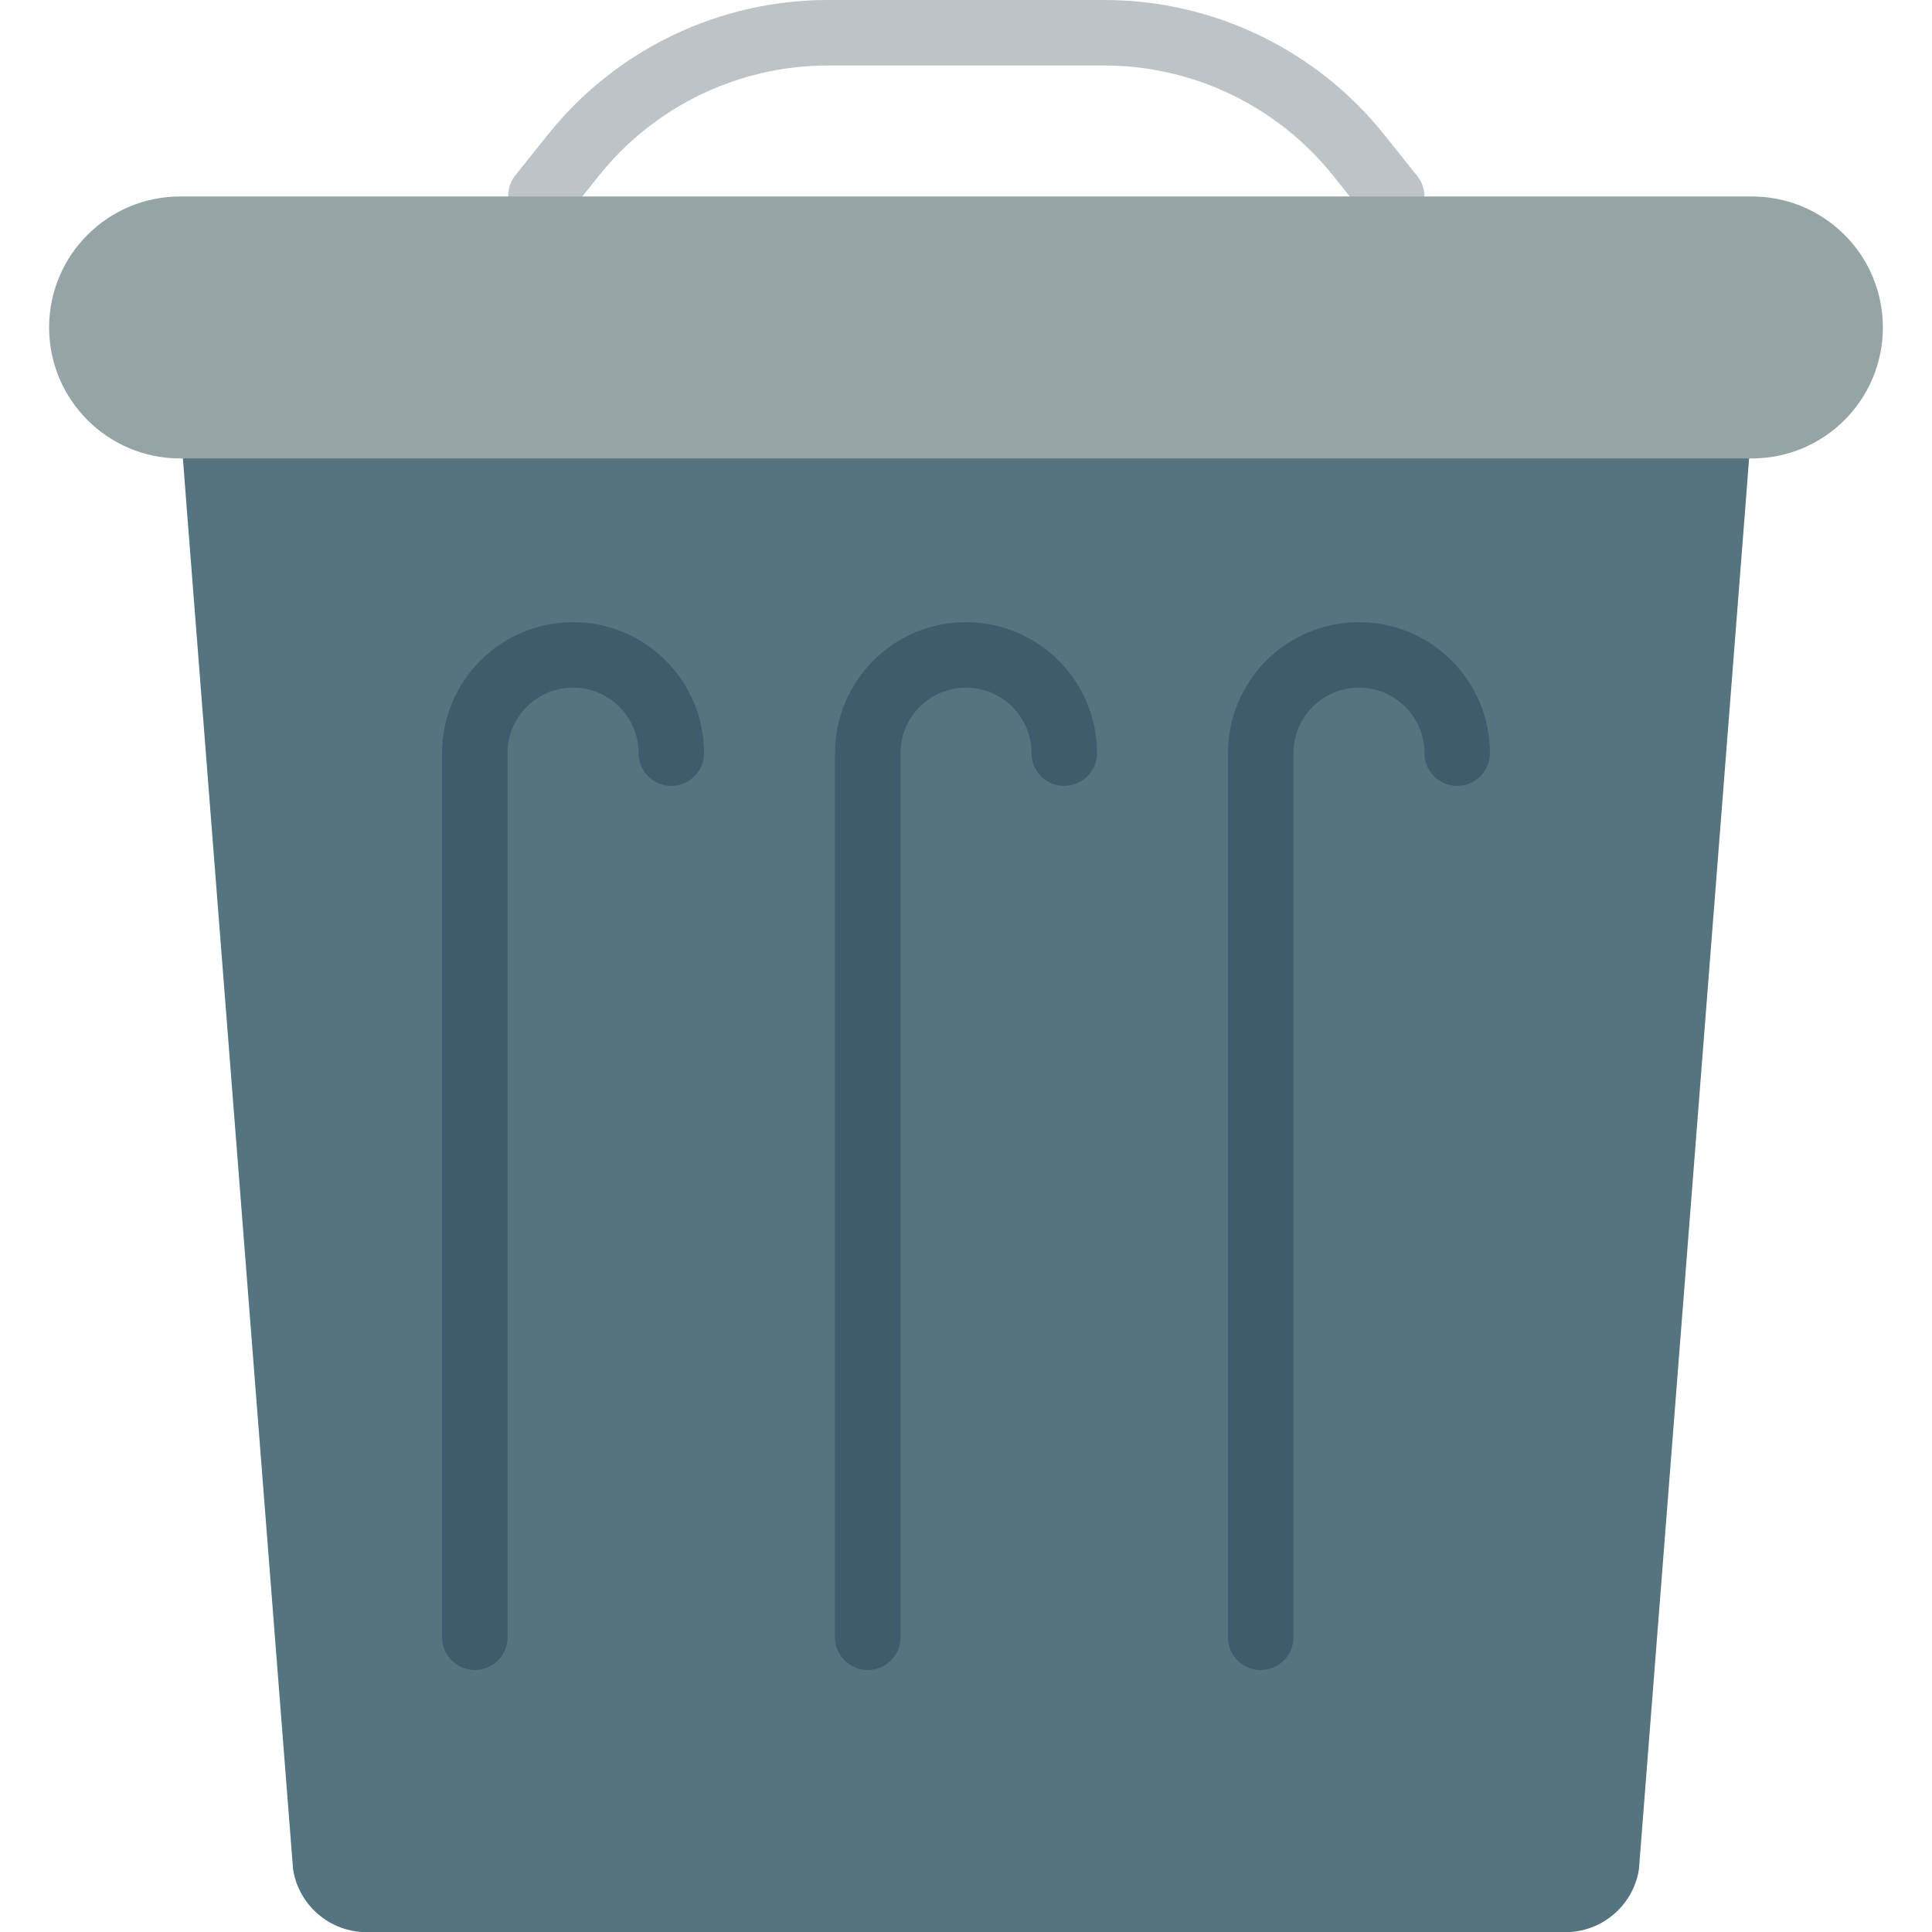
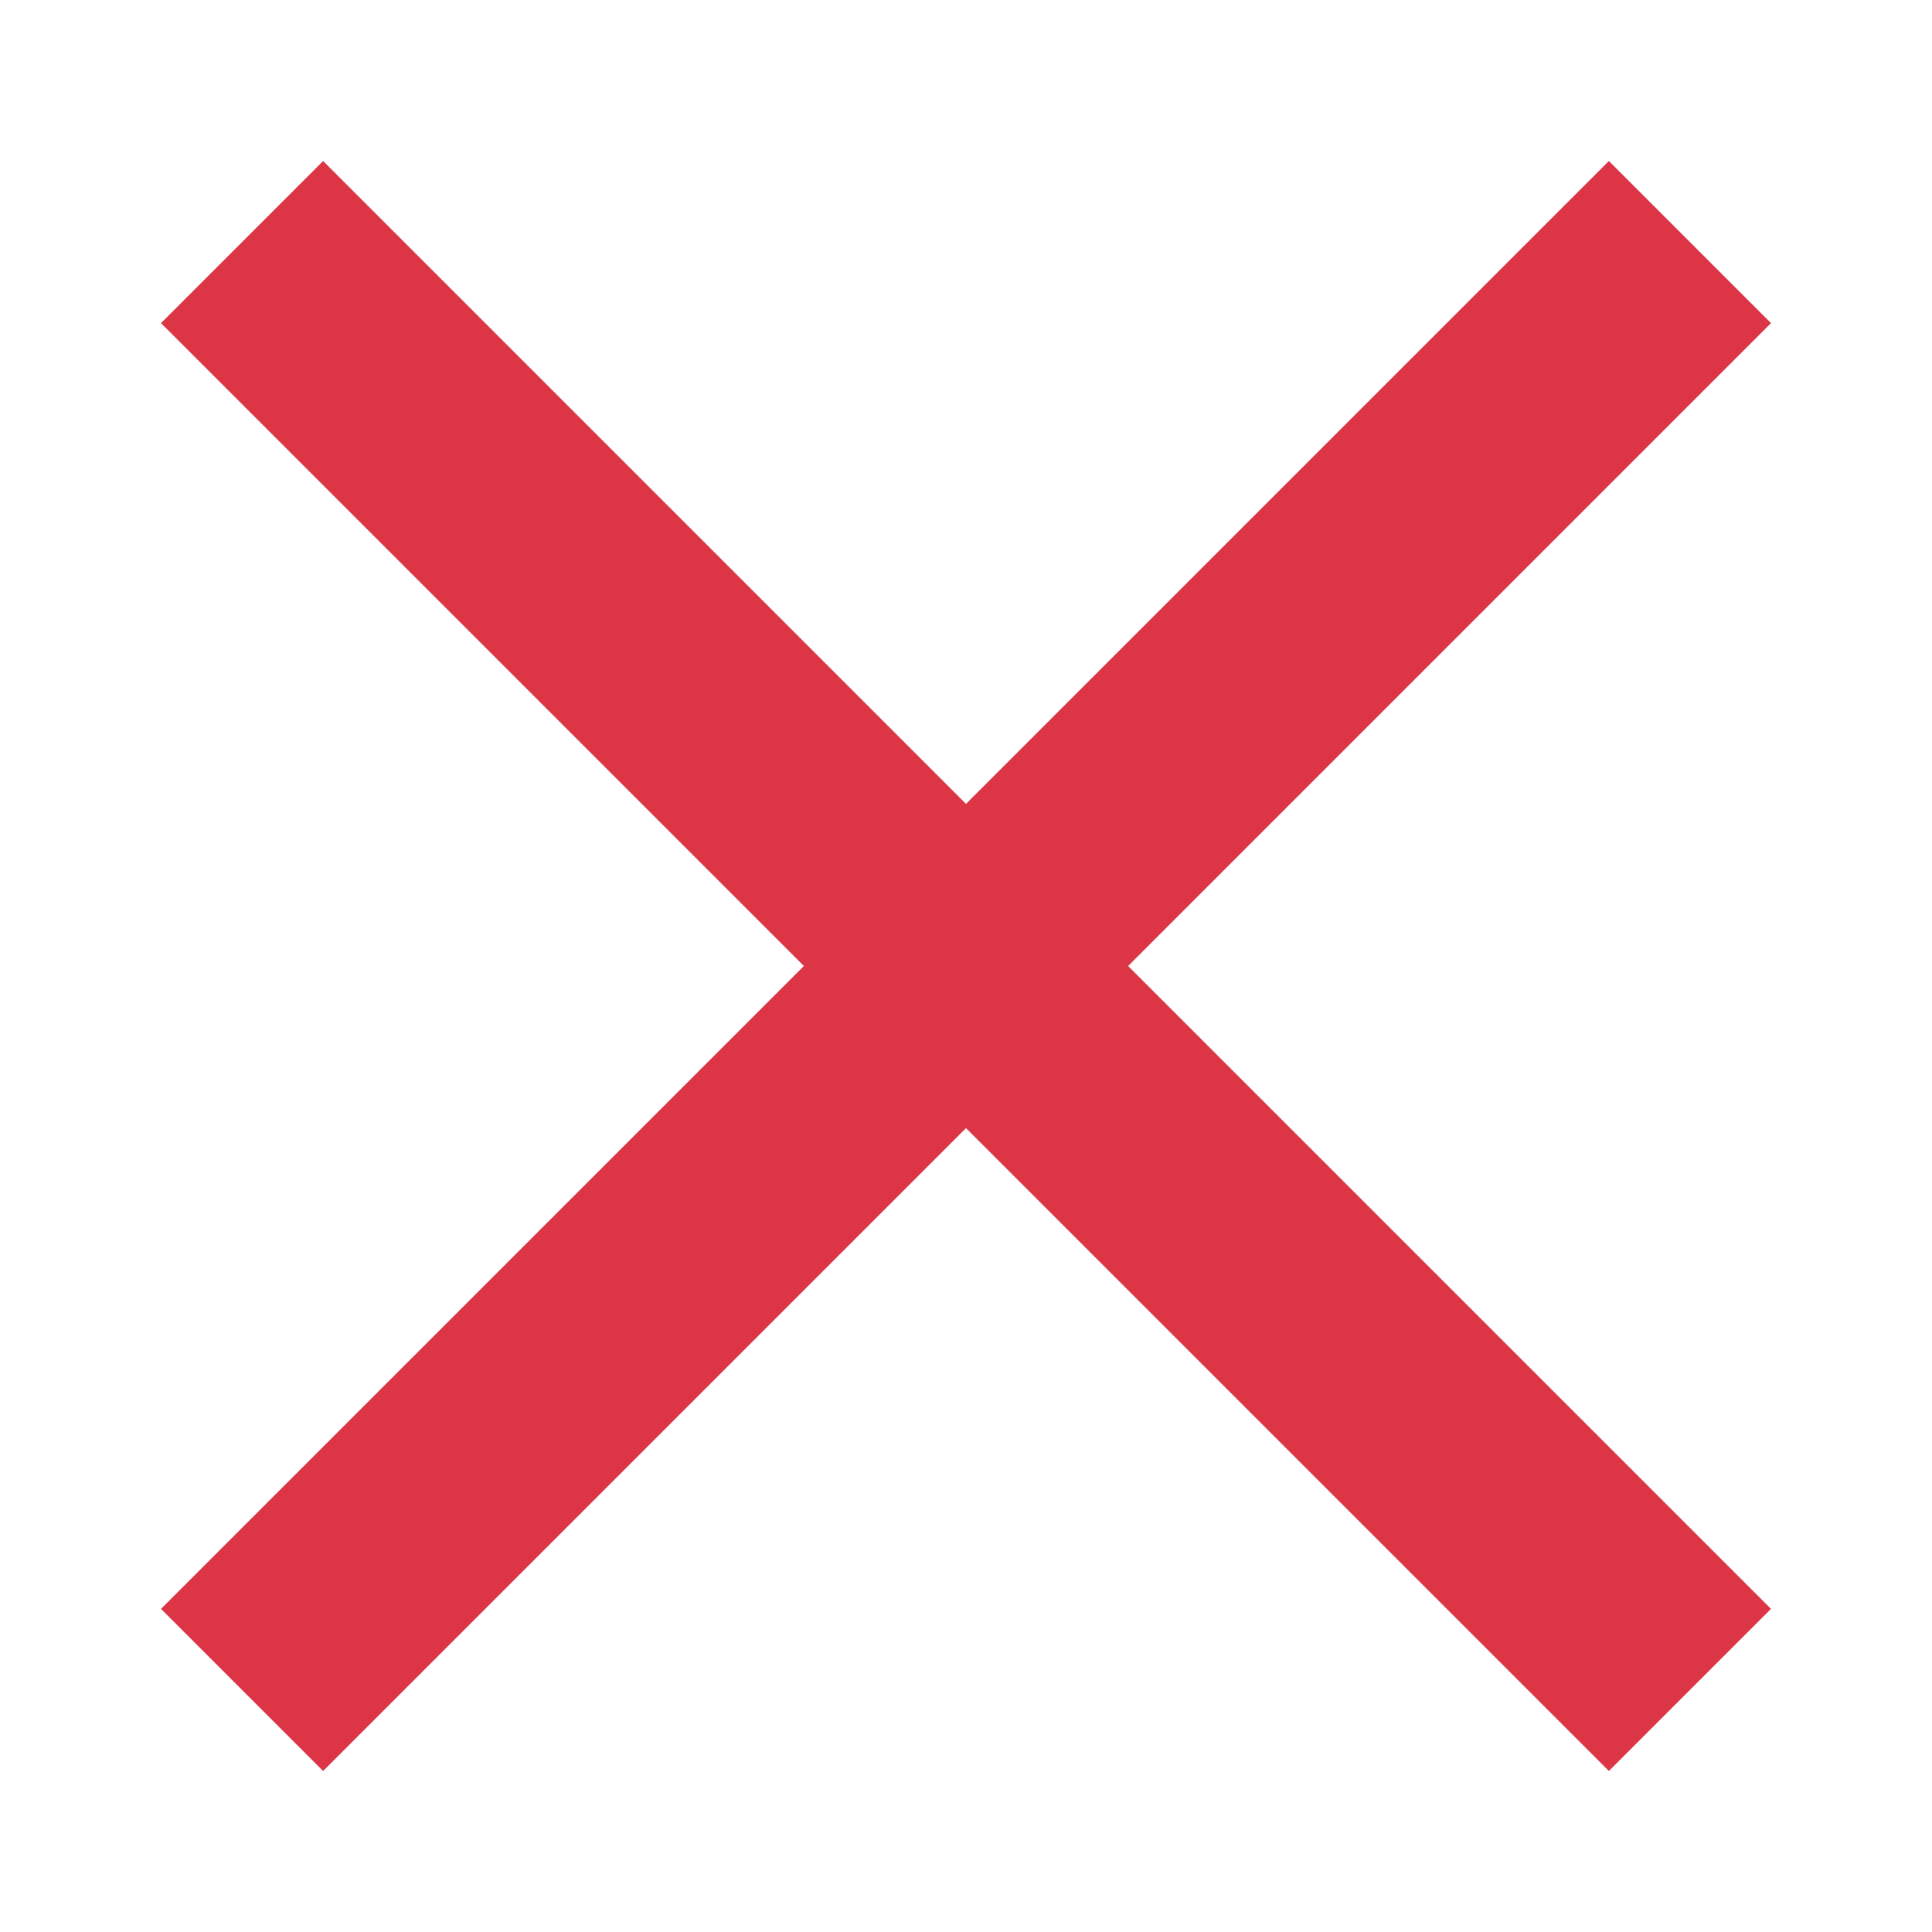
- <svg xmlns="http://www.w3.org/2000/svg" height="512" viewBox="0 0 56 59" width="512">
-   <g id="Page-1" fill="none" fill-rule="evenodd">
-     <g id="047---Delete" fill-rule="nonzero">
-       <path id="Shape" d="m52 12.89-.24 3.11-3.21 41.09c-.187 1.161-1.227 1.989-2.4 1.91h-36.3c-1.173.079-2.213-.749-2.4-1.91l-3.21-41.09-.24-3.11z" fill="#547580" />
-       <g fill="#3f5c6c">
-         <path id="Shape" d="m25 51c-.552 0-1-.448-1-1v-27c0-2.209 1.791-4 4-4s4 1.791 4 4c0 .552-.448 1-1 1s-1-.448-1-1c0-1.105-.895-2-2-2s-2 .895-2 2v27c0 .552-.448 1-1 1z" />
-         <path id="Shape" d="m13 51c-.552 0-1-.448-1-1v-27c0-2.209 1.791-4 4-4s4 1.791 4 4c0 .552-.448 1-1 1s-1-.448-1-1c0-1.105-.895-2-2-2s-2 .895-2 2v27c0 .552-.448 1-1 1z" />
-         <path id="Shape" d="m37 51c-.552 0-1-.448-1-1v-27c0-2.209 1.791-4 4-4s4 1.791 4 4c0 .552-.448 1-1 1s-1-.448-1-1c0-1.105-.895-2-2-2s-2 .895-2 2v27c0 .552-.448 1-1 1z" />
-       </g>
-       <path id="Shape" d="m41.001 7c-.304.001-.592-.137-.781-.375l-.998-1.247c-1.704-2.14-4.293-3.384-7.028-3.378h-8.387c-2.735-.006-5.324 1.238-7.027 3.378l-.999 1.247c-.351.411-.964.469-1.386.131-.422-.338-.499-.949-.174-1.381l.998-1.247c2.082-2.616 5.245-4.136 8.588-4.128h8.387c3.343-.008 6.507 1.512 8.59 4.128l.997 1.247c.24.3.287.711.121 1.057-.166.346-.516.567-.9.568z" fill="#bdc3c7" />
-       <rect id="Rectangle-path" fill="#95a5a5" height="8" rx="4" width="56" y="6" />
-     </g>
-   </g>
+ <svg xmlns="http://www.w3.org/2000/svg" width="24" height="24" viewBox="0 0 24 24" version="1.1" id="svg6">
+   <defs id="defs10" />
+   <path d="M 22,4.014 19.986,2 12,9.986 4.014,2 2,4.014 9.986,12 2,19.986 4.014,22 12,14.014 19.986,22 22,19.986 14.014,12 Z" id="path2" style="fill:#dc3545;fill-opacity:1;stroke-width:1.429" />
+   <path d="M0 0h24v24H0z" fill="none" id="path4" />
</svg>
